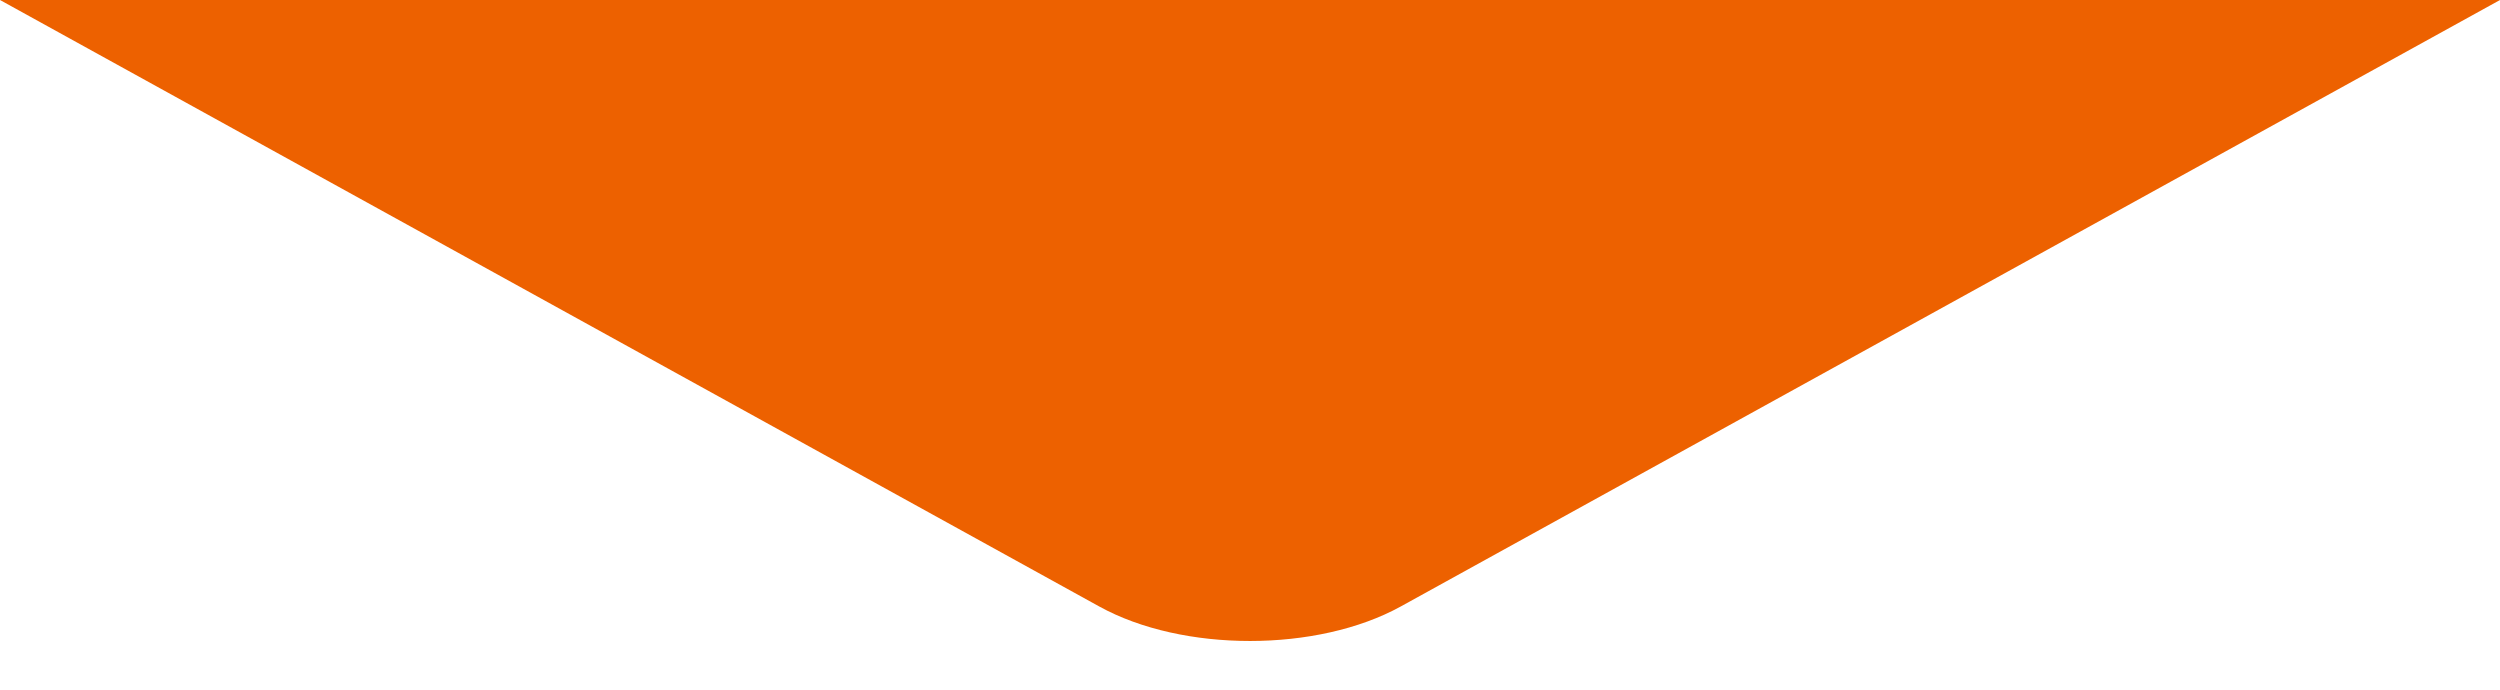
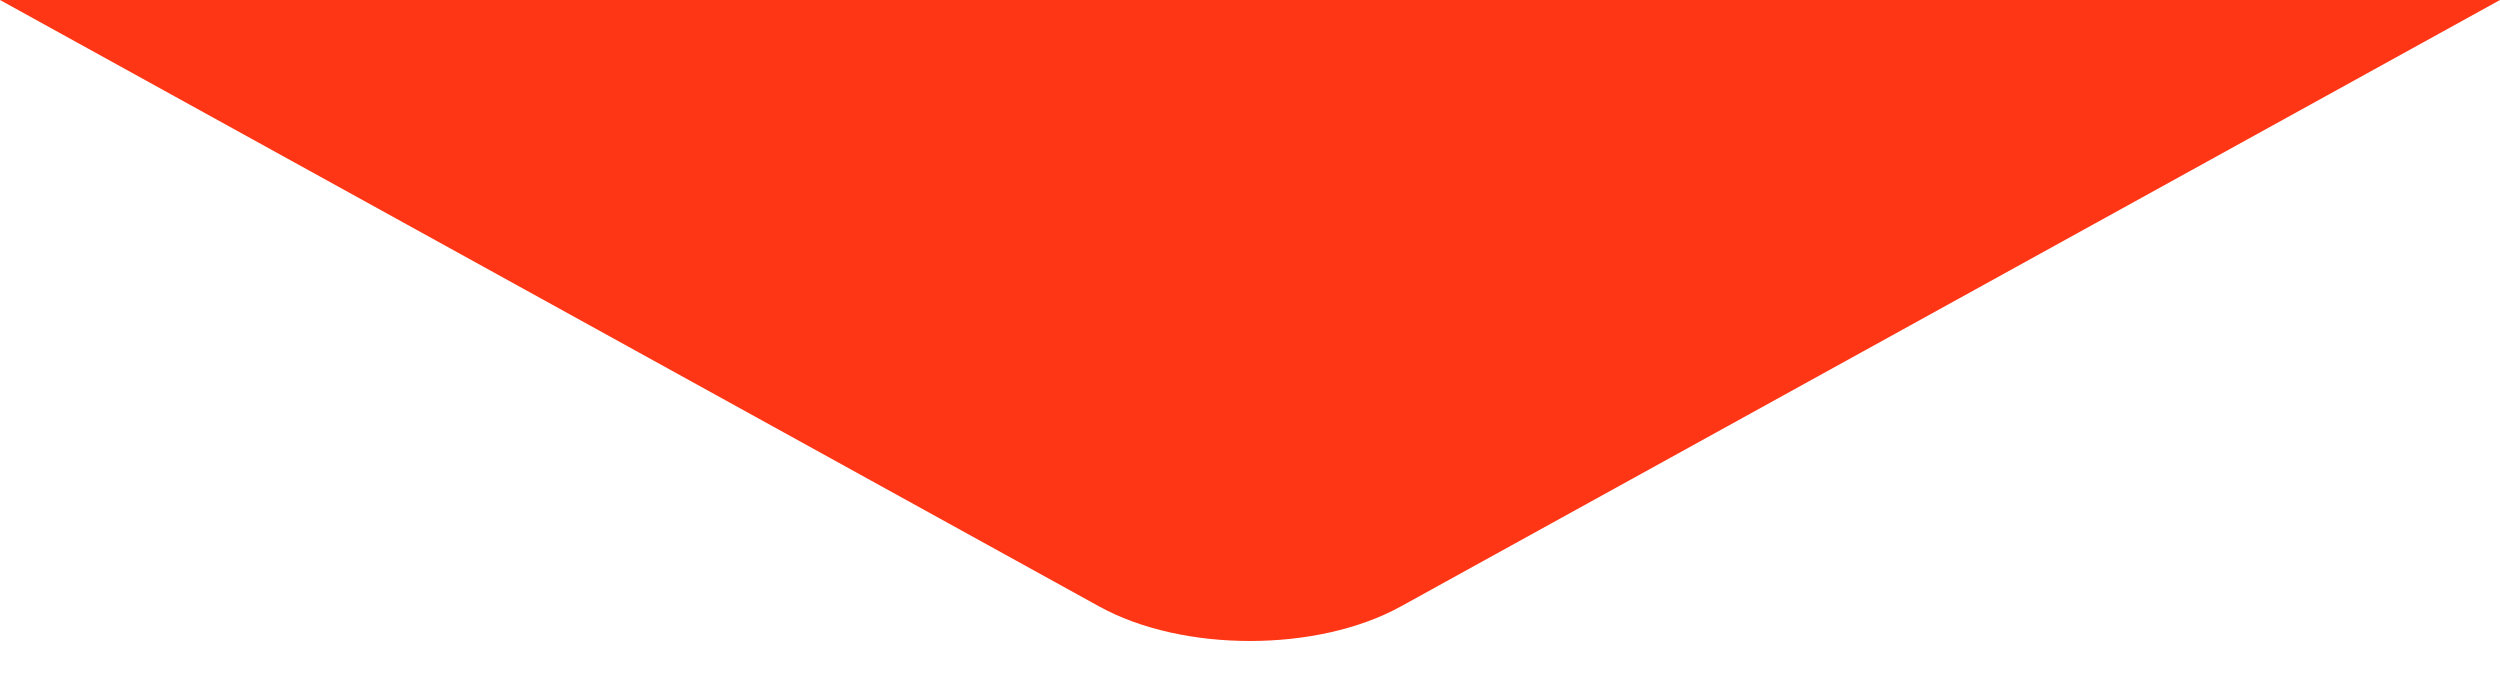
<svg xmlns="http://www.w3.org/2000/svg" width="29px" height="8px" viewBox="0 0 29 8" version="1.1">
  <defs />
  <g id="Welcome" stroke="none" stroke-width="1" fill="none" fill-rule="evenodd">
-     <g id="Desktop-HD-Copy" transform="translate(-976, -542)" fill="#ED6100">
+     <g id="Desktop-HD-Copy" transform="translate(-976, -542)" fill="#FE3615">
      <g id="Group-20" transform="translate(222, 103)">
        <g id="Group-11" transform="translate(0, 215)">
          <g id="Group-9" transform="translate(540, 0)">
            <g id="Group-3" transform="translate(0, 175)">
              <path d="M214,49 L243,49 L230.249,56.035 C229.283,56.568 227.72,56.57 226.751,56.035 L214,49 Z" id="Triangle-1" />
            </g>
          </g>
        </g>
      </g>
    </g>
  </g>
</svg>
